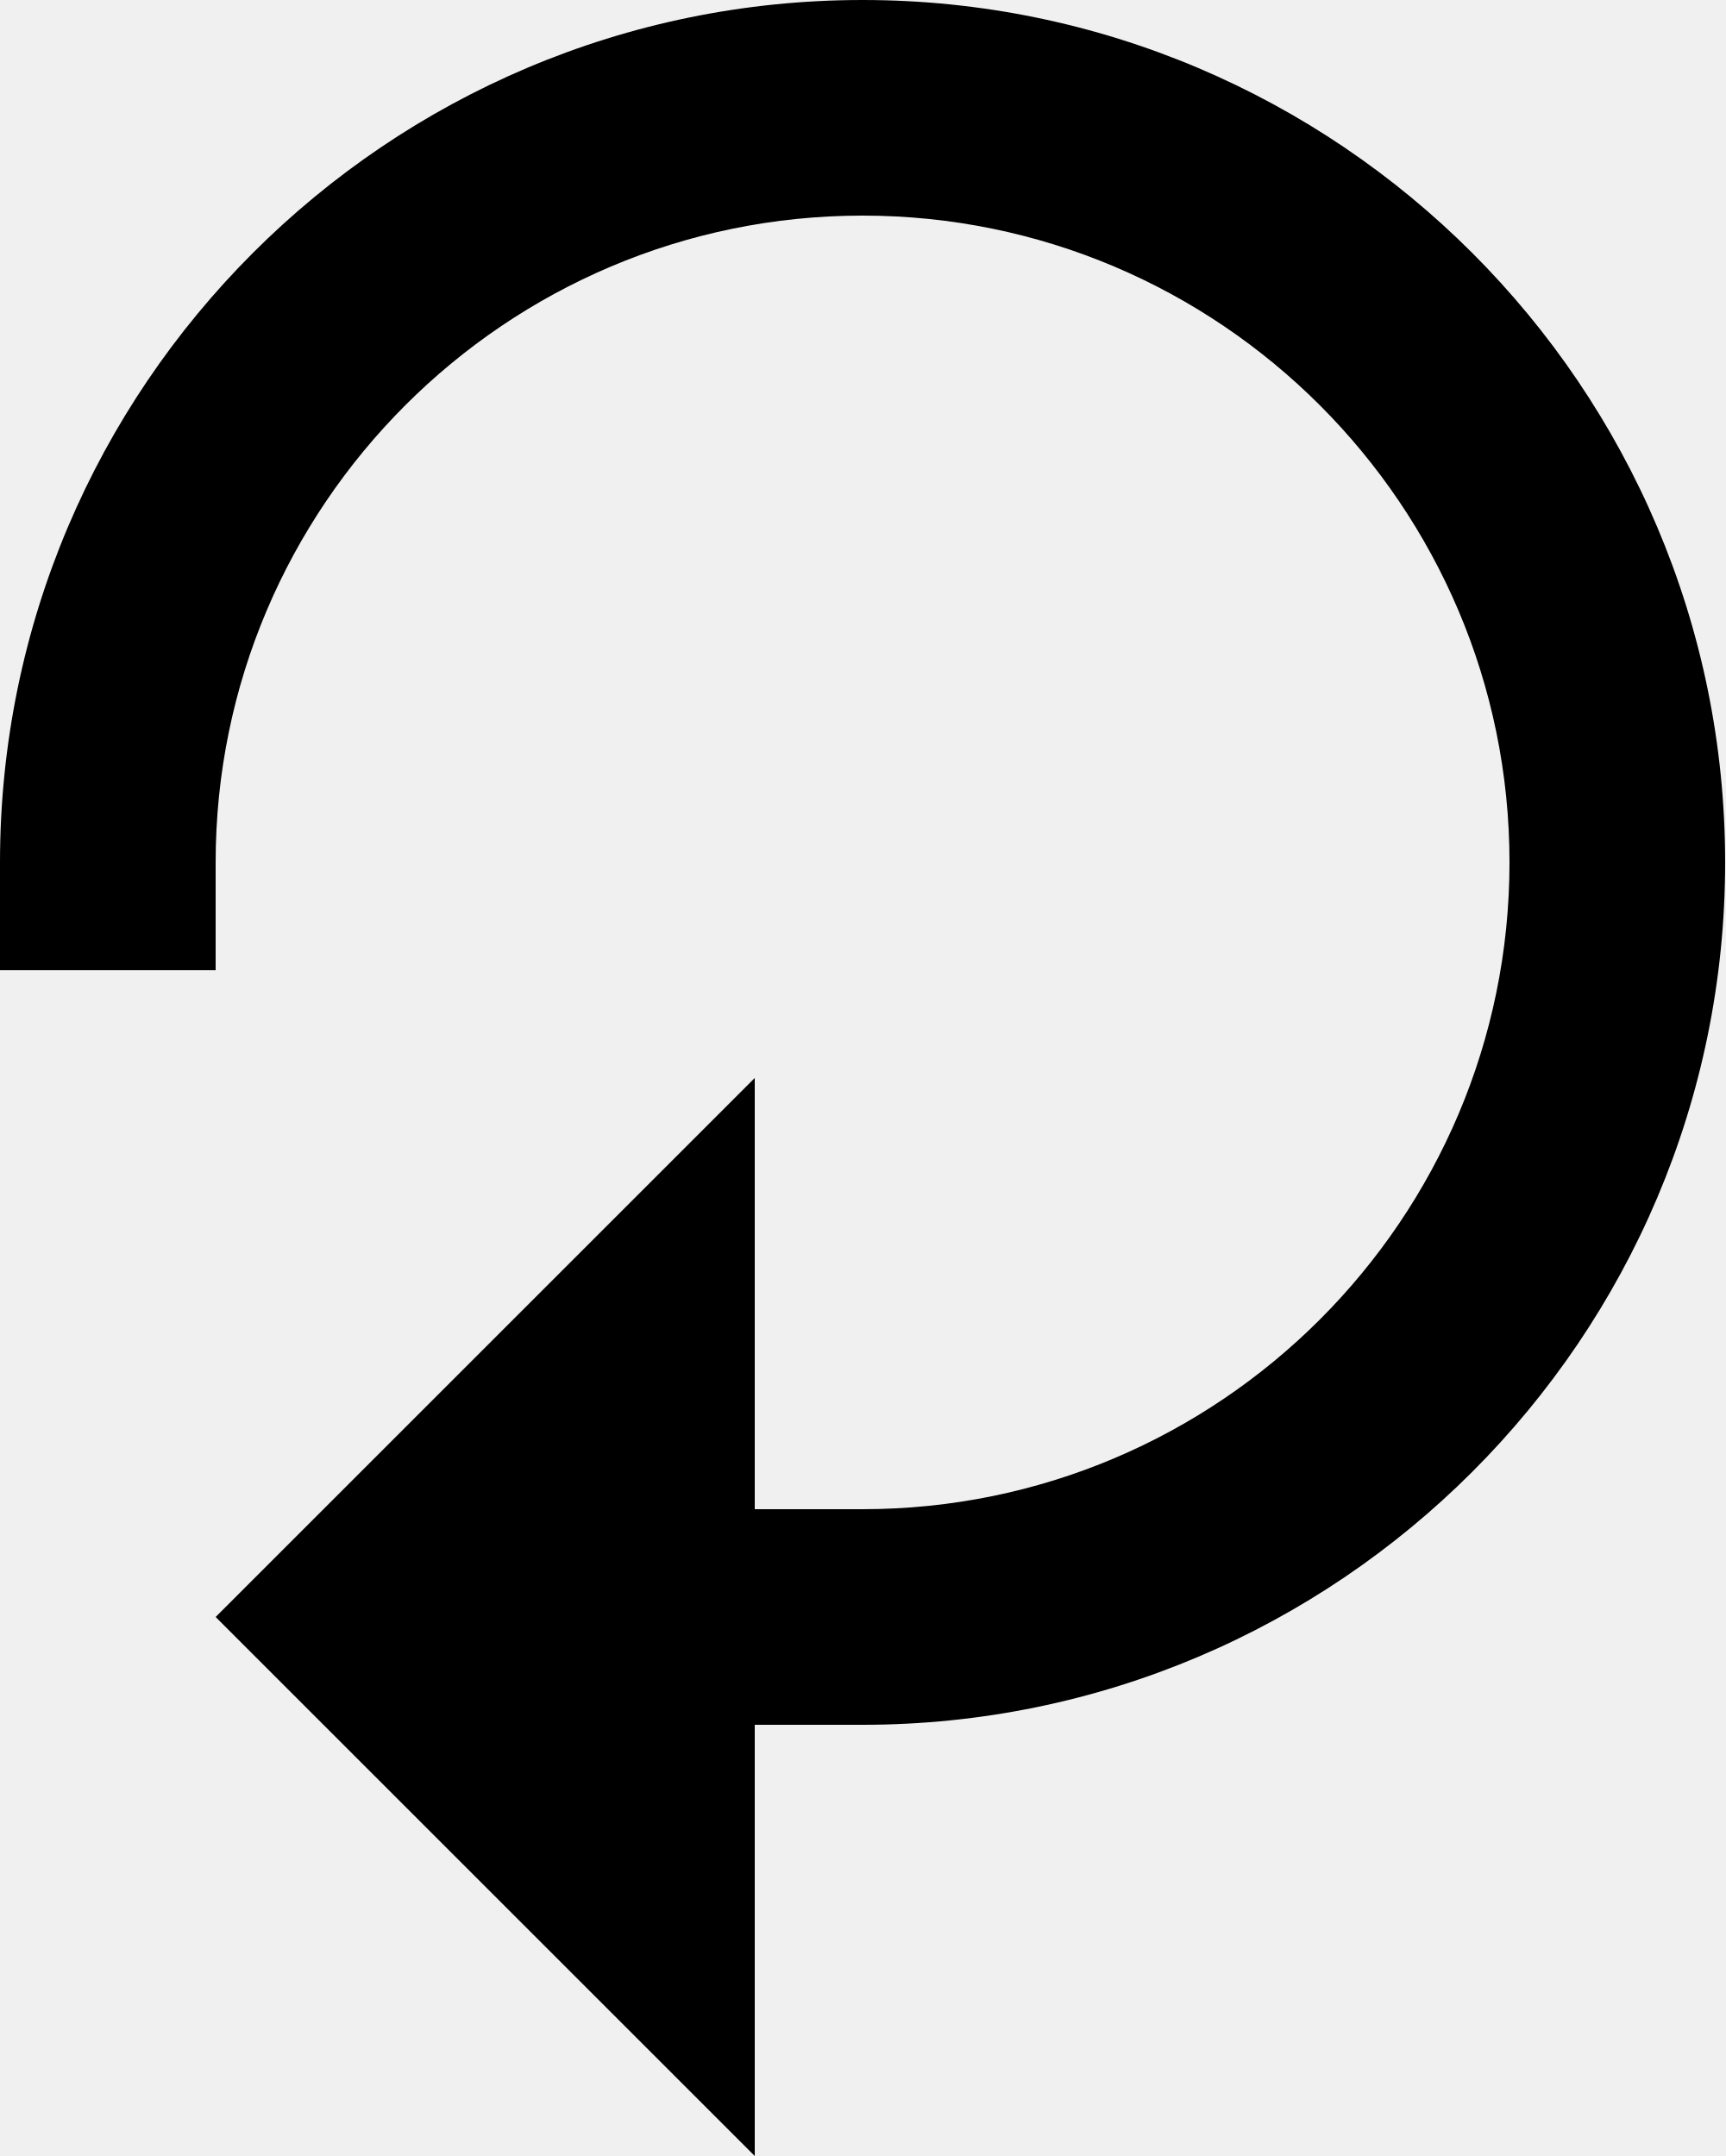
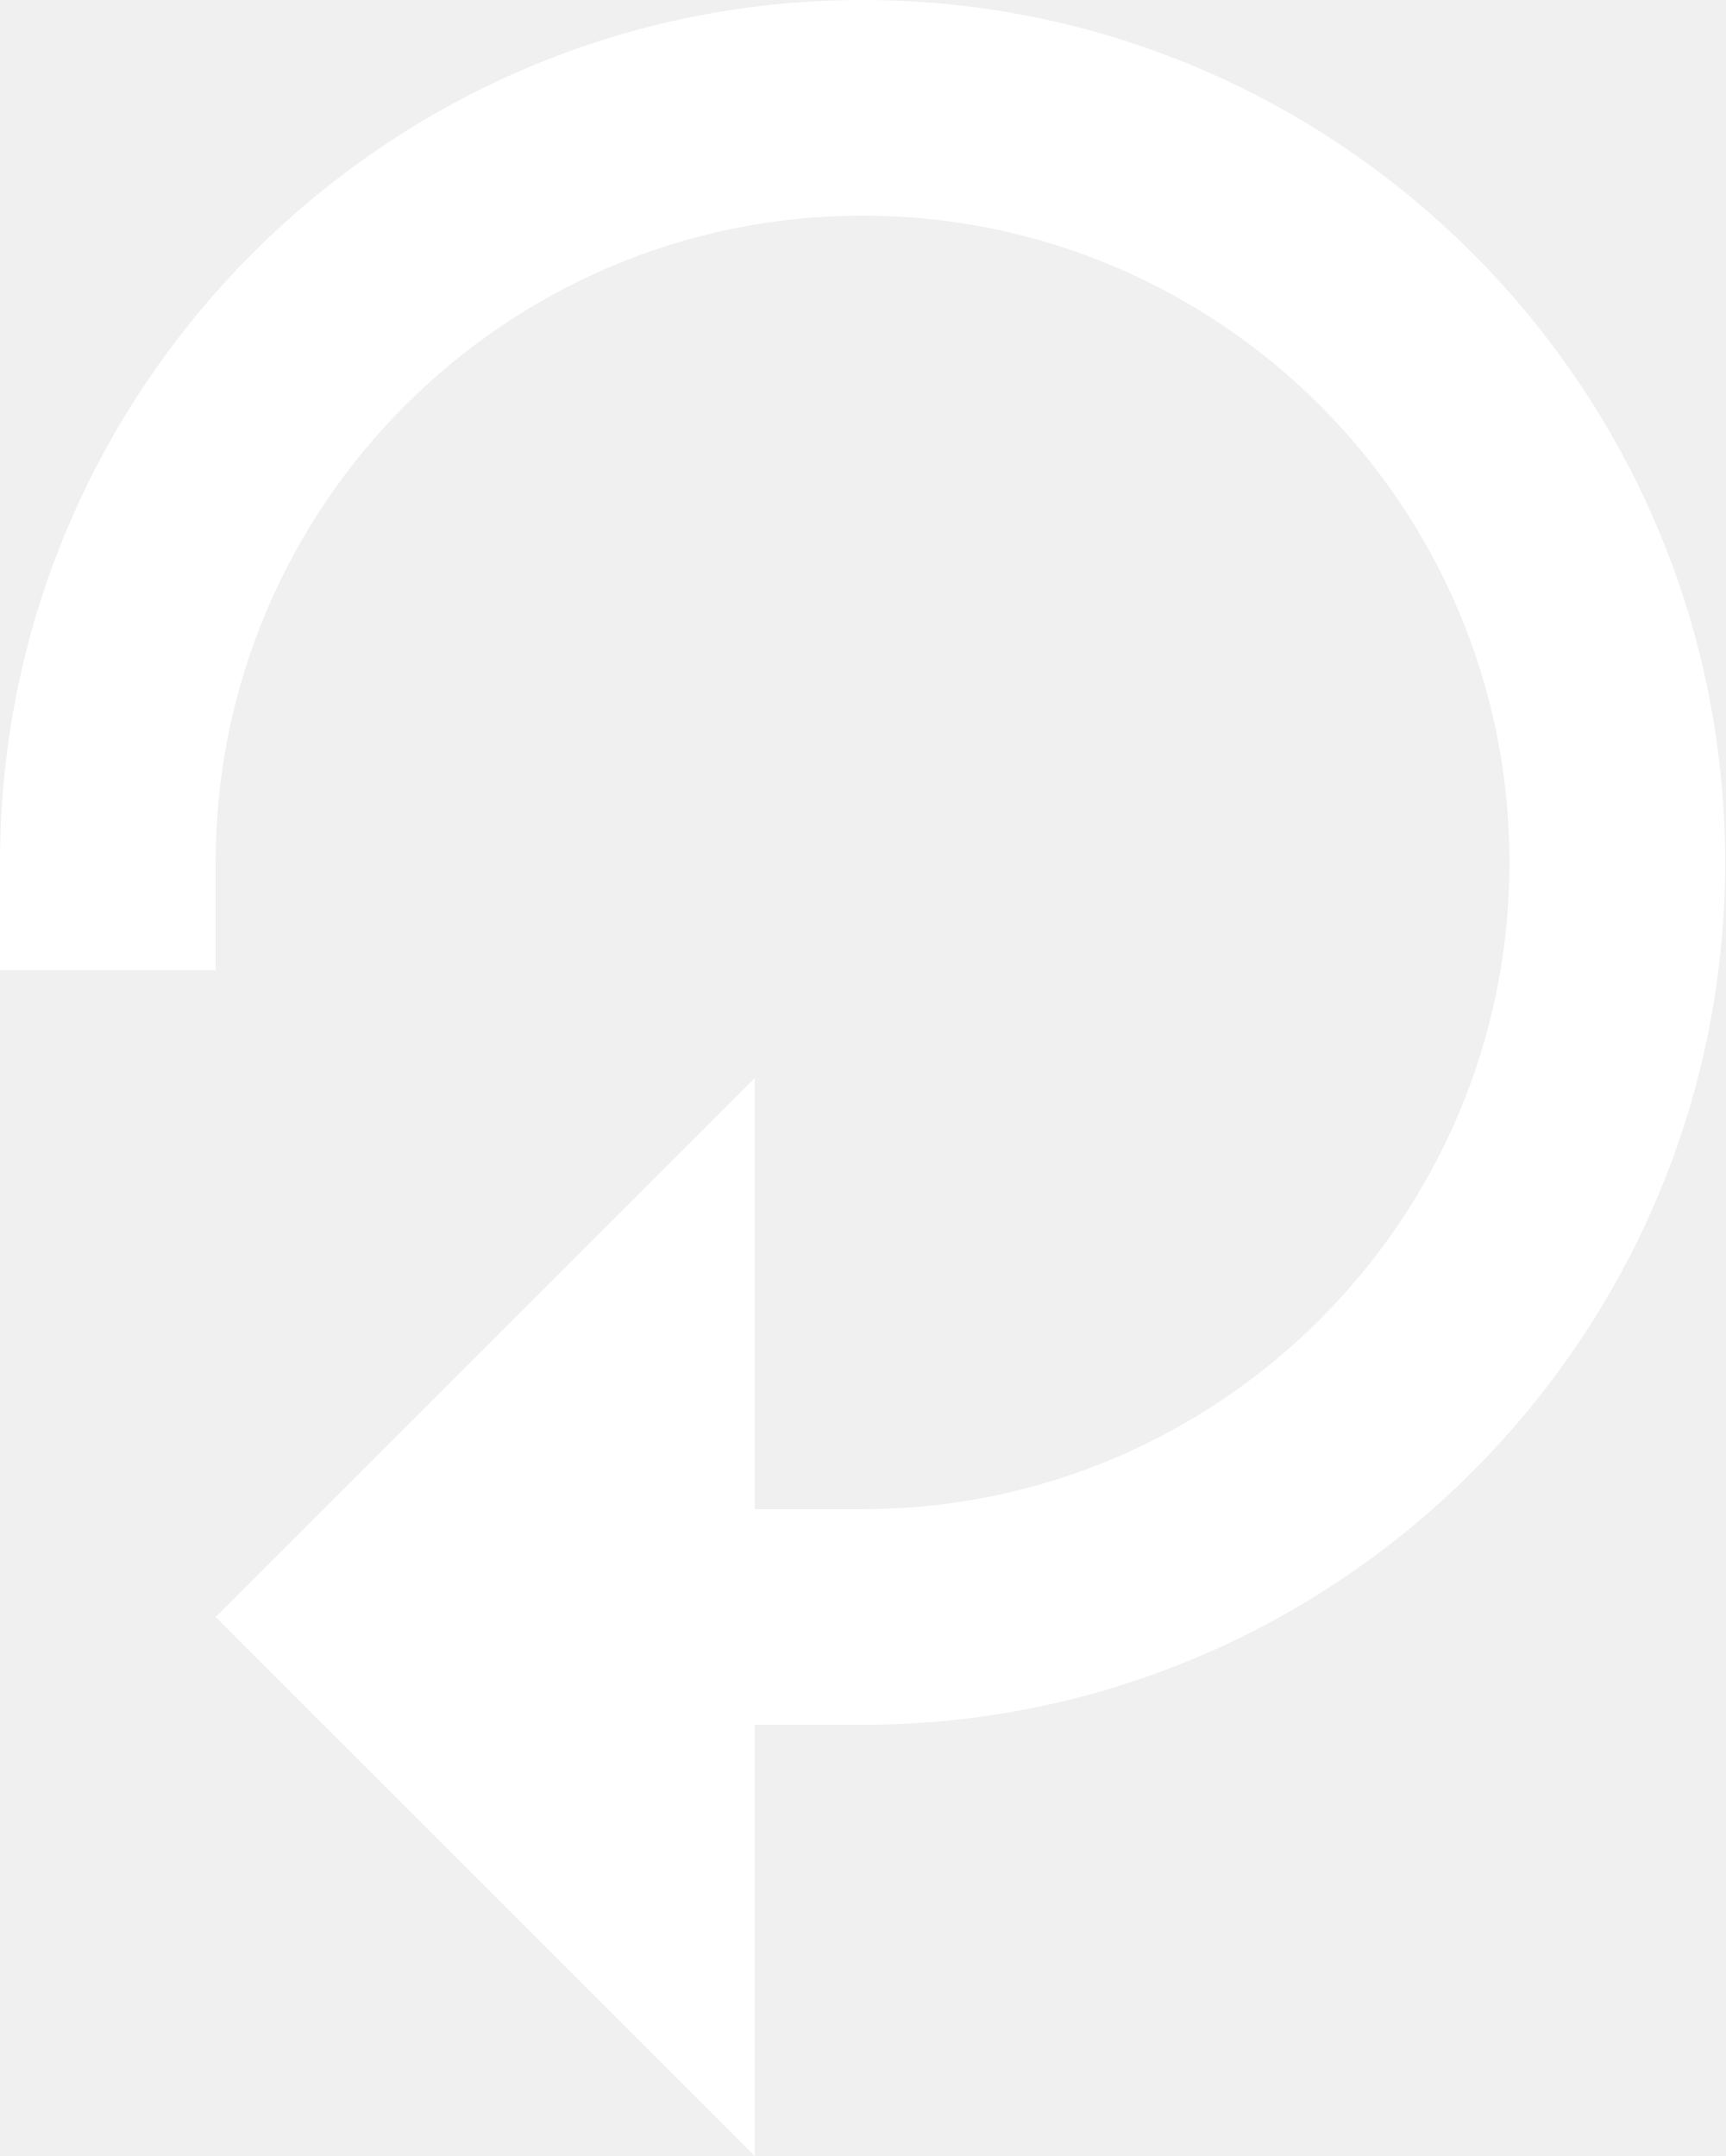
<svg xmlns="http://www.w3.org/2000/svg" version="1.1" id="Layer_1" x="0px" y="0px" width="408px" height="510px" viewBox="0 0 408 510" enable-background="new 0 0 408 510" xml:space="preserve">
  <g>
-     <path d="M0,204v25.5h51V204c0-84.379,68.621-153,153-153c84.38,0,153,68.621,153,153c0,84.38-68.62,153-153,153h-25.5V255L51,382.5   L178.5,510V408H204c112.48,0,204-91.52,204-204S316.48,0,204,0S0,91.52,0,204z" />
+     <path fill="#fff" d="M0,204v25.5h51V204c0-84.379,68.621-153,153-153c84.38,0,153,68.621,153,153c0,84.38-68.62,153-153,153h-25.5V255L51,382.5   L178.5,510V408H204c112.48,0,204-91.52,204-204S316.48,0,204,0S0,91.52,0,204z" />
  </g>
</svg>
